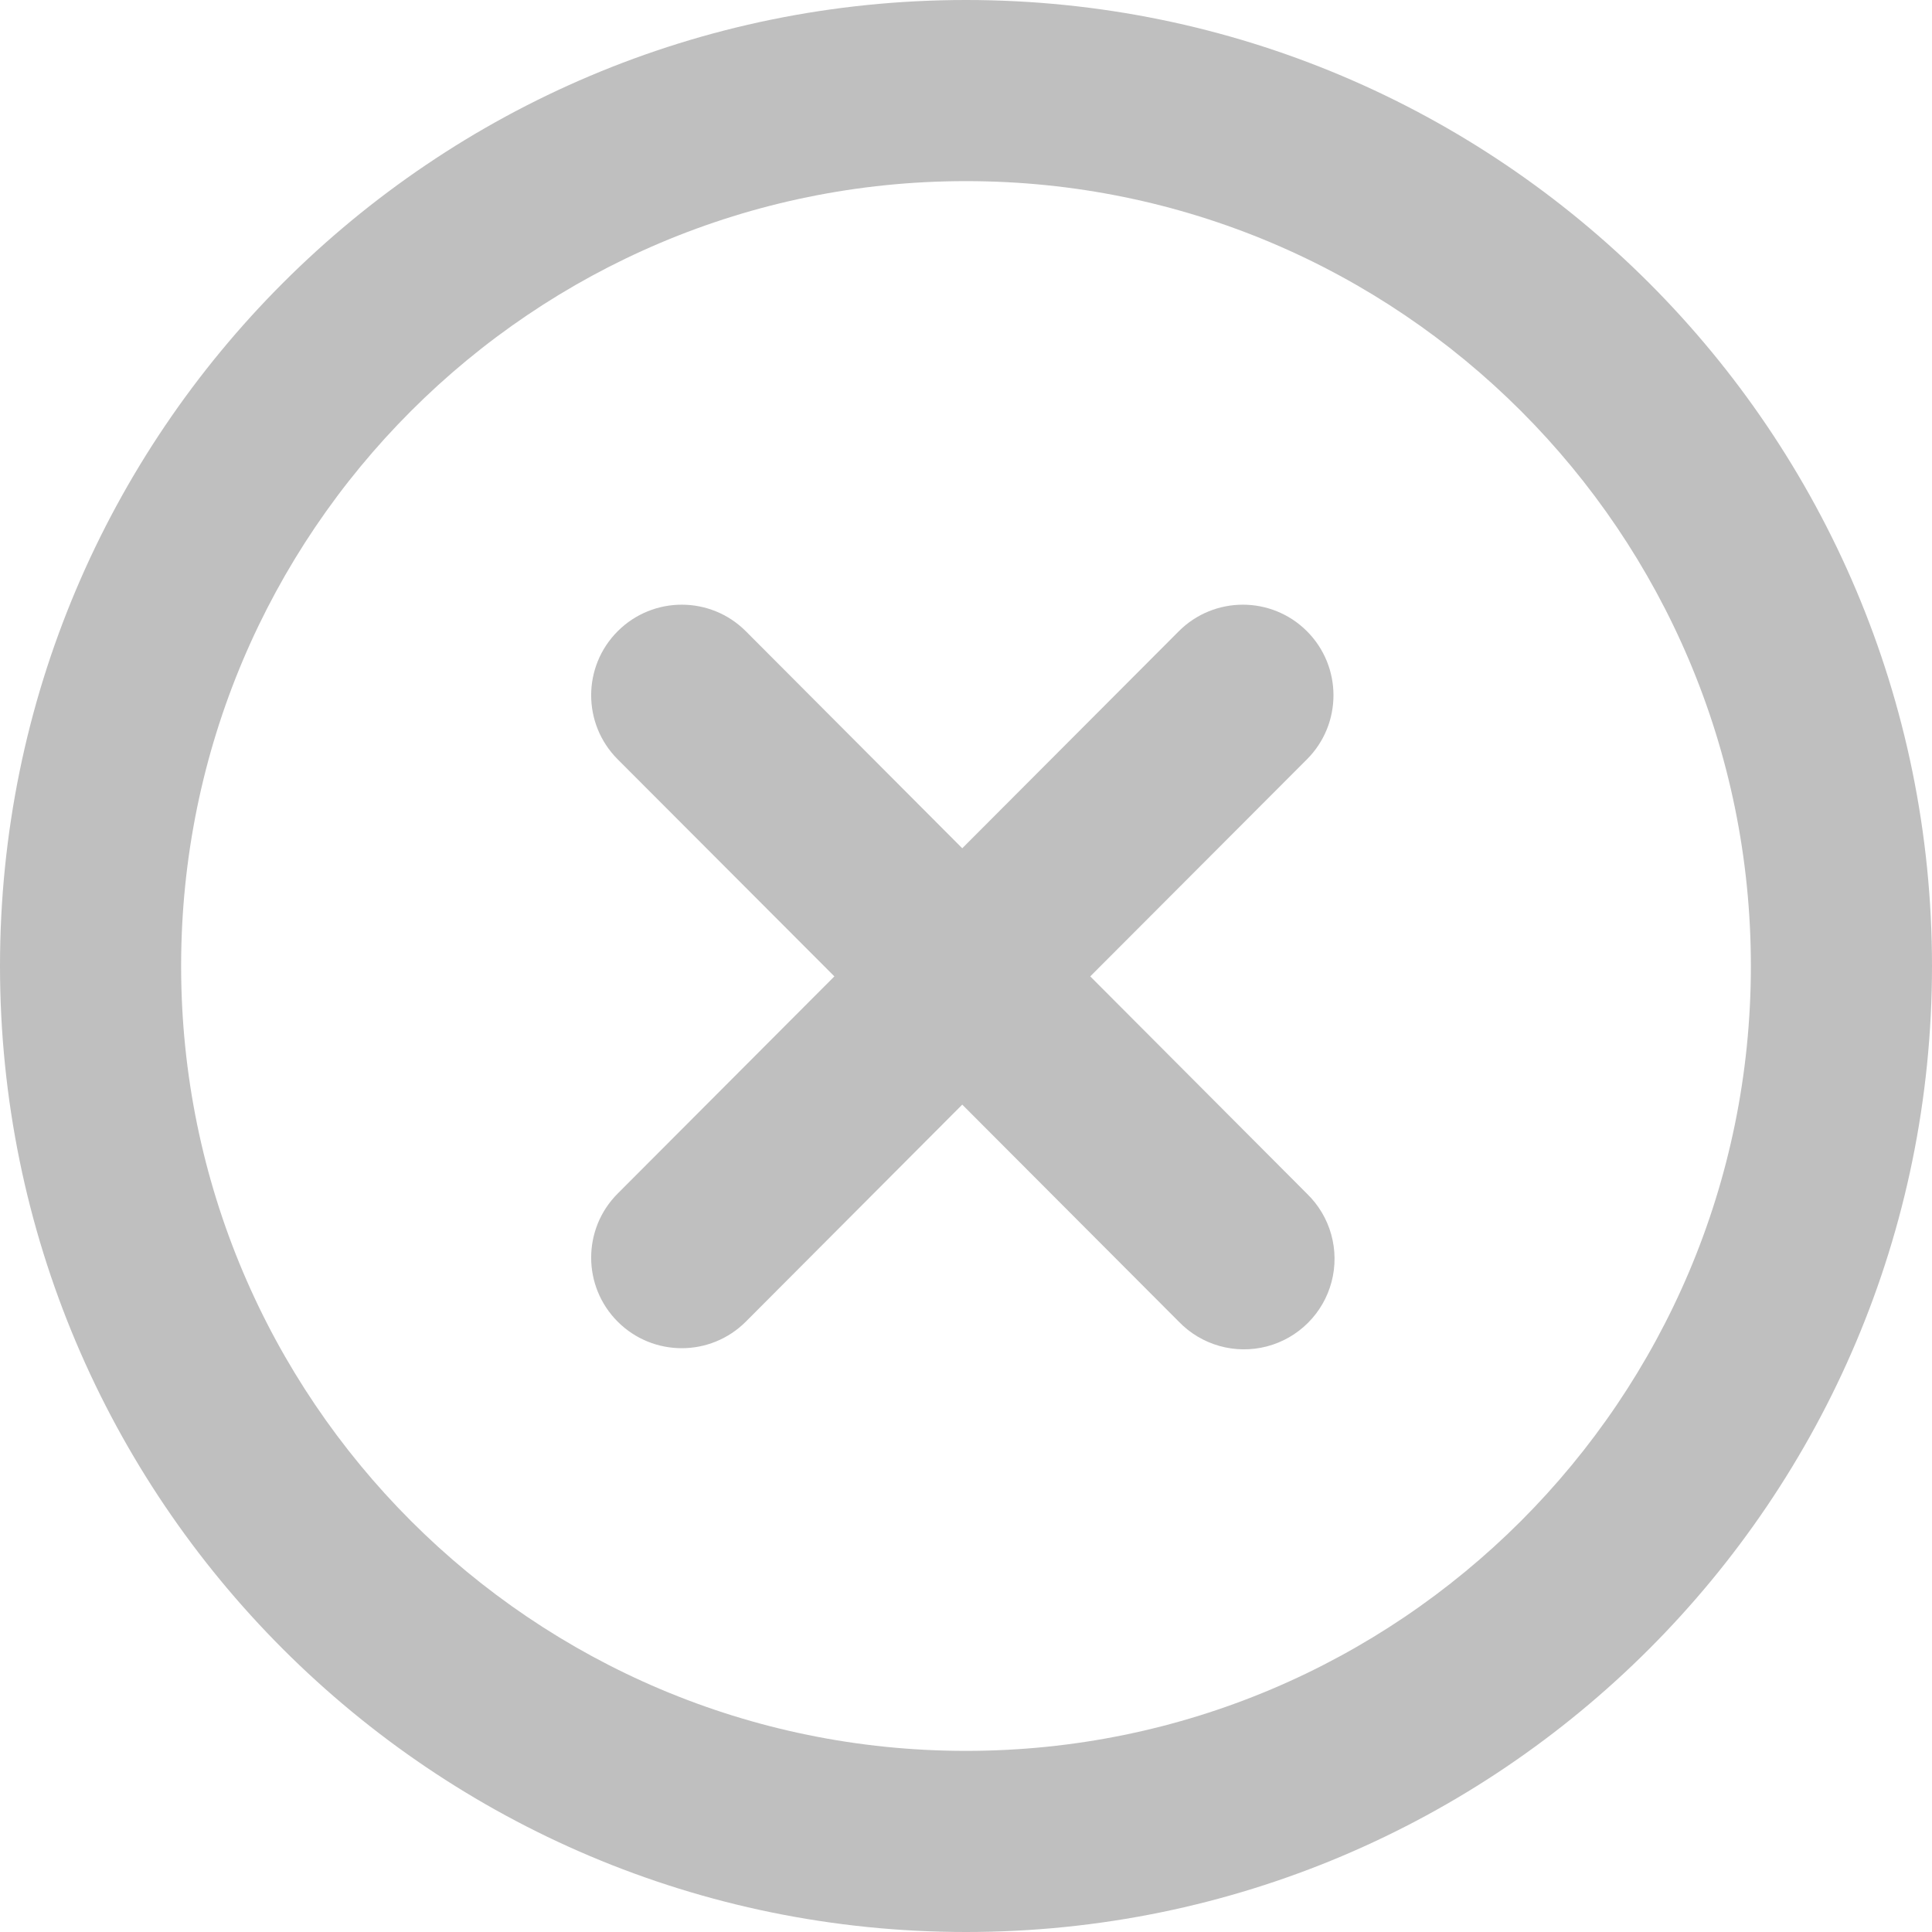
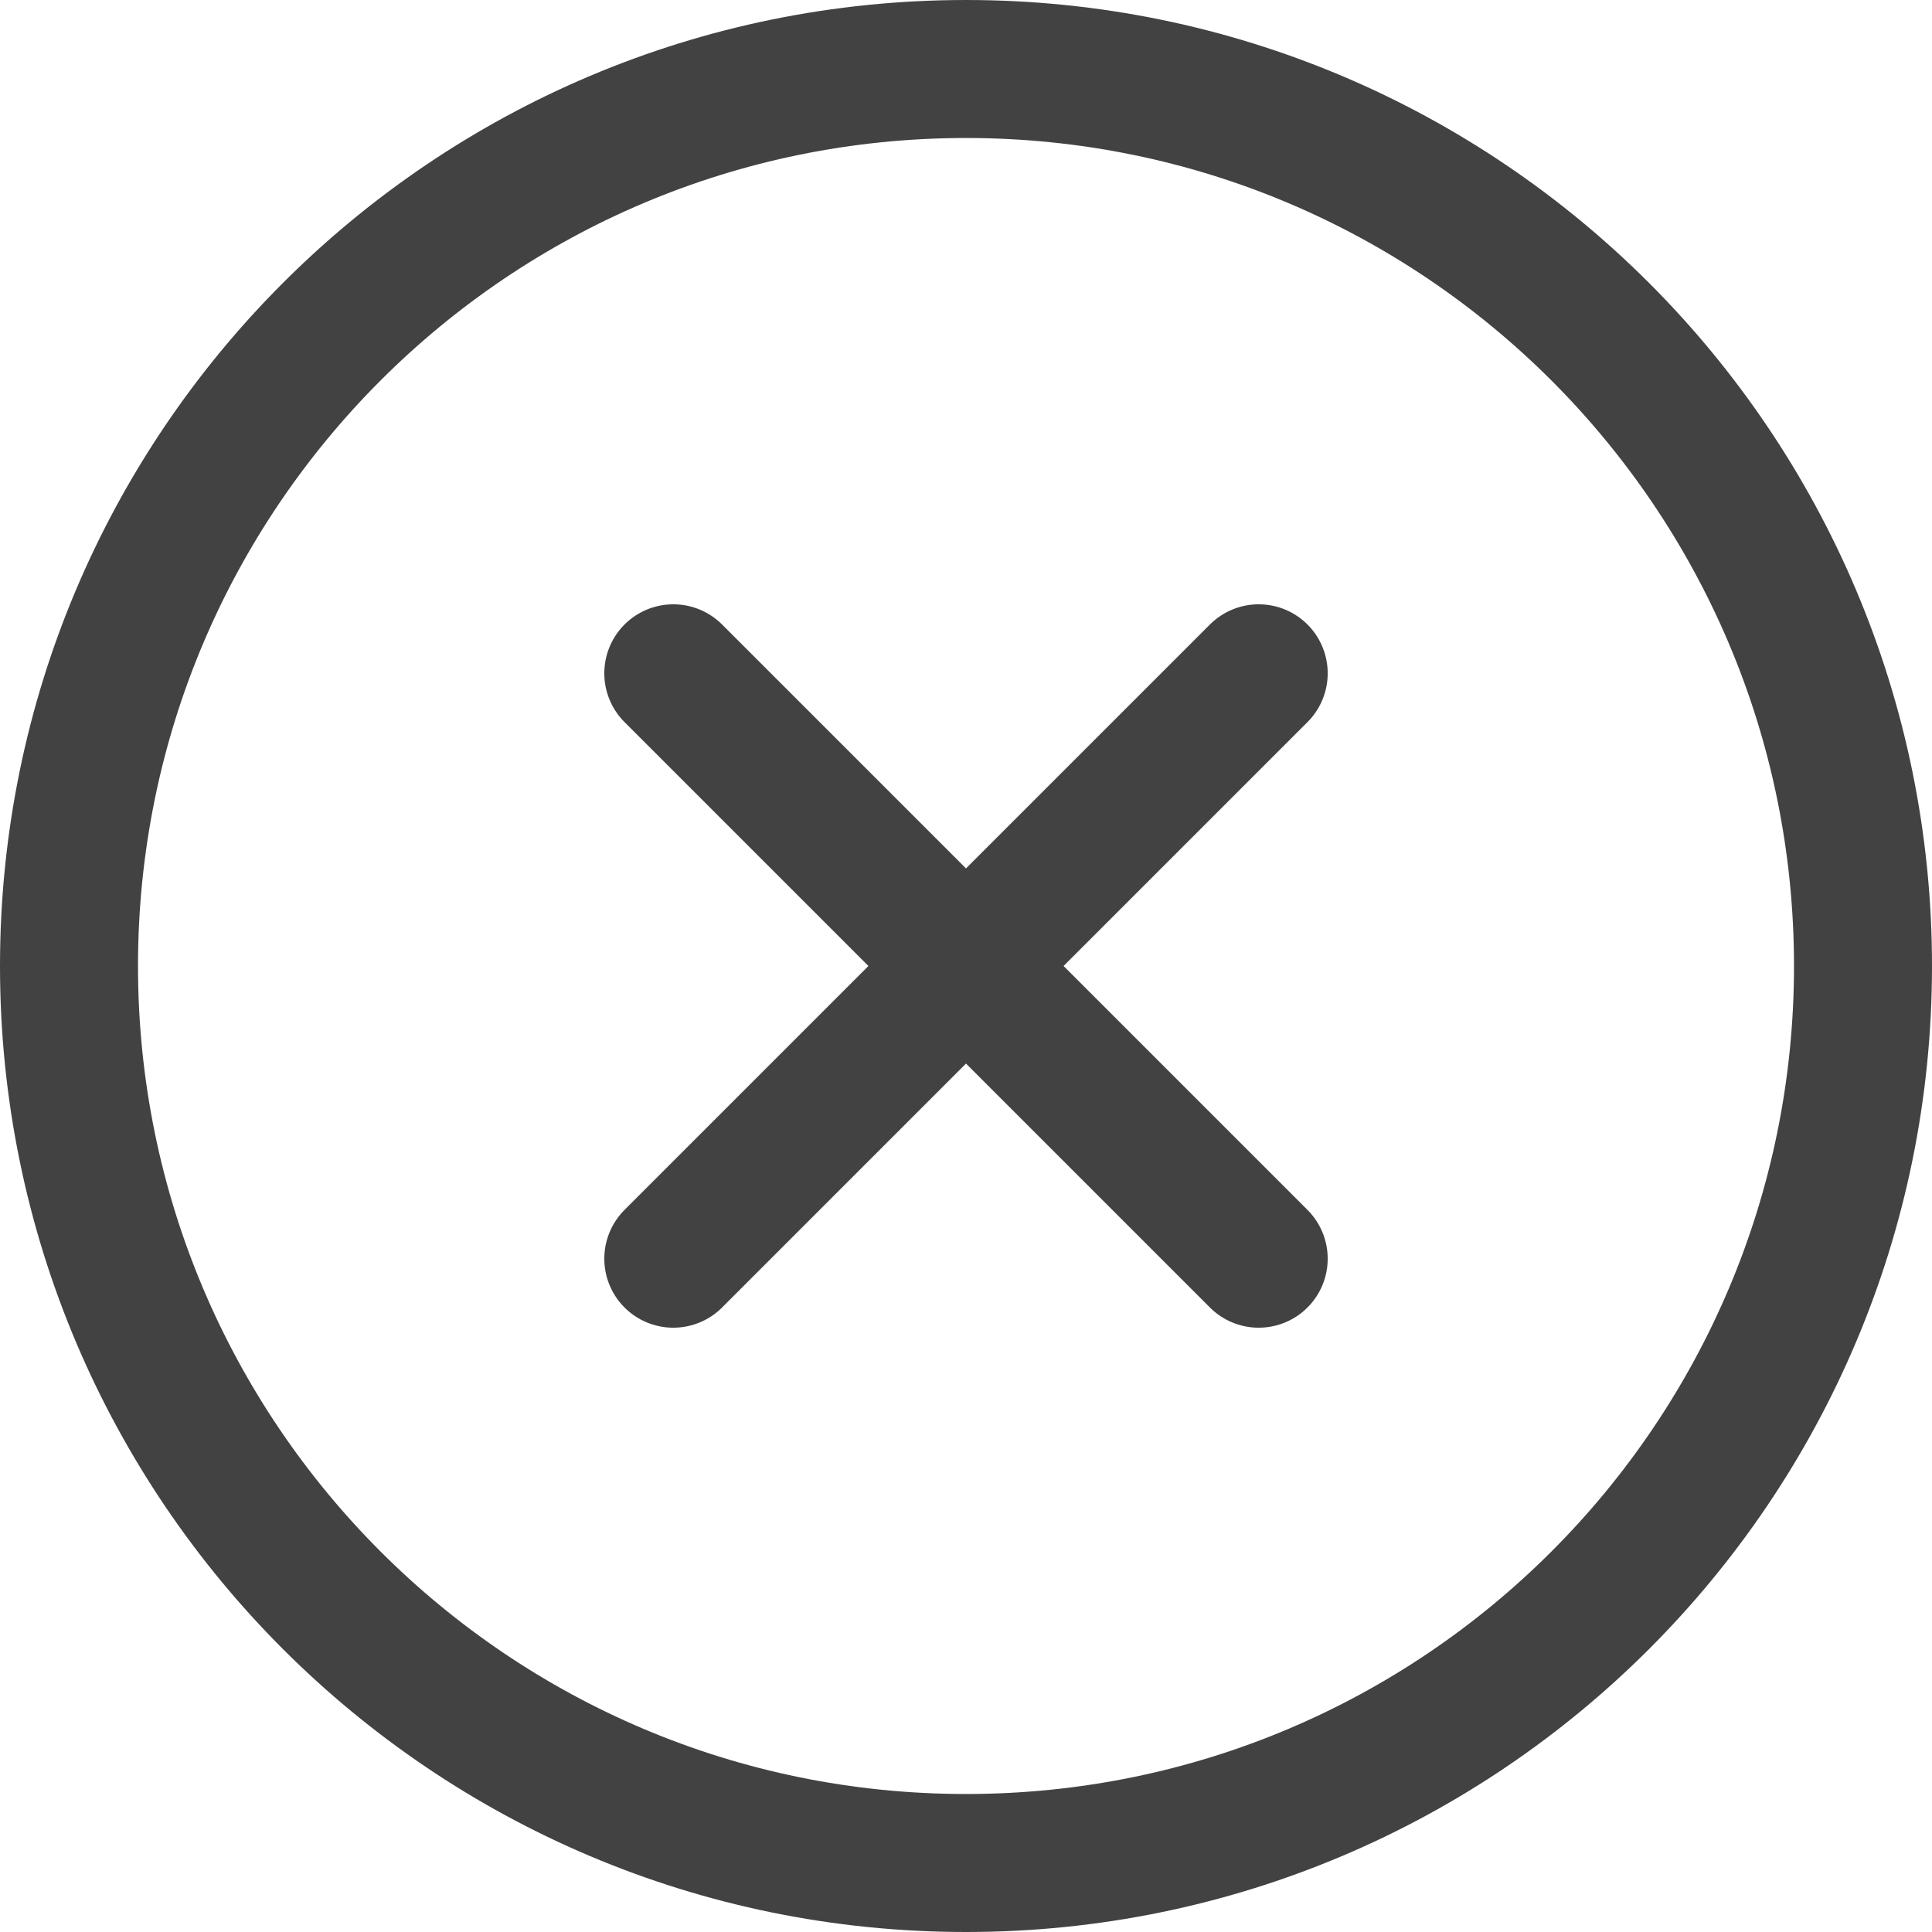
- <svg xmlns="http://www.w3.org/2000/svg" t="1625294140856" class="icon" viewBox="0 0 1024 1024" version="1.1" p-id="1922" width="16" height="16">
-   <path d="M512 928a416 416 0 1 0 0-832 416 416 0 0 0 0 832z m0 96A512 512 0 1 1 512 0a512 512 0 0 1 0 1024z m-69.76-506.496L327.36 402.432a48 48 0 1 1 67.968-67.84L510.016 449.6l114.752-115.008a48 48 0 0 1 67.968 67.84l-114.88 115.072 114.88 115.2a48 48 0 1 1-67.968 67.776L510.016 585.472 395.328 700.48a48 48 0 0 1-67.968-67.84l114.88-115.136z" fill="#bfbfbf" p-id="1923" />
+ <svg xmlns="http://www.w3.org/2000/svg" viewBox="0 0 16 16" height="16" width="16">
+   <g transform="matrix(1.142857,0,0,1.142857,0,0)">
+     <path d="M9.121 4.879L4.879 9.121" fill="none" stroke="#424242" stroke-linecap="round" stroke-linejoin="round" />
+     <path d="M4.879 4.879L9.121 9.121" fill="none" stroke="#424242" stroke-linecap="round" stroke-linejoin="round" />
+     <path d="M0.500 7.000 A6.500 6.500 0 1 0 13.500 7.000 A6.500 6.500 0 1 0 0.500 7.000 Z" fill="none" stroke="#424242" stroke-linecap="round" stroke-linejoin="round" />
+   </g>
</svg>
